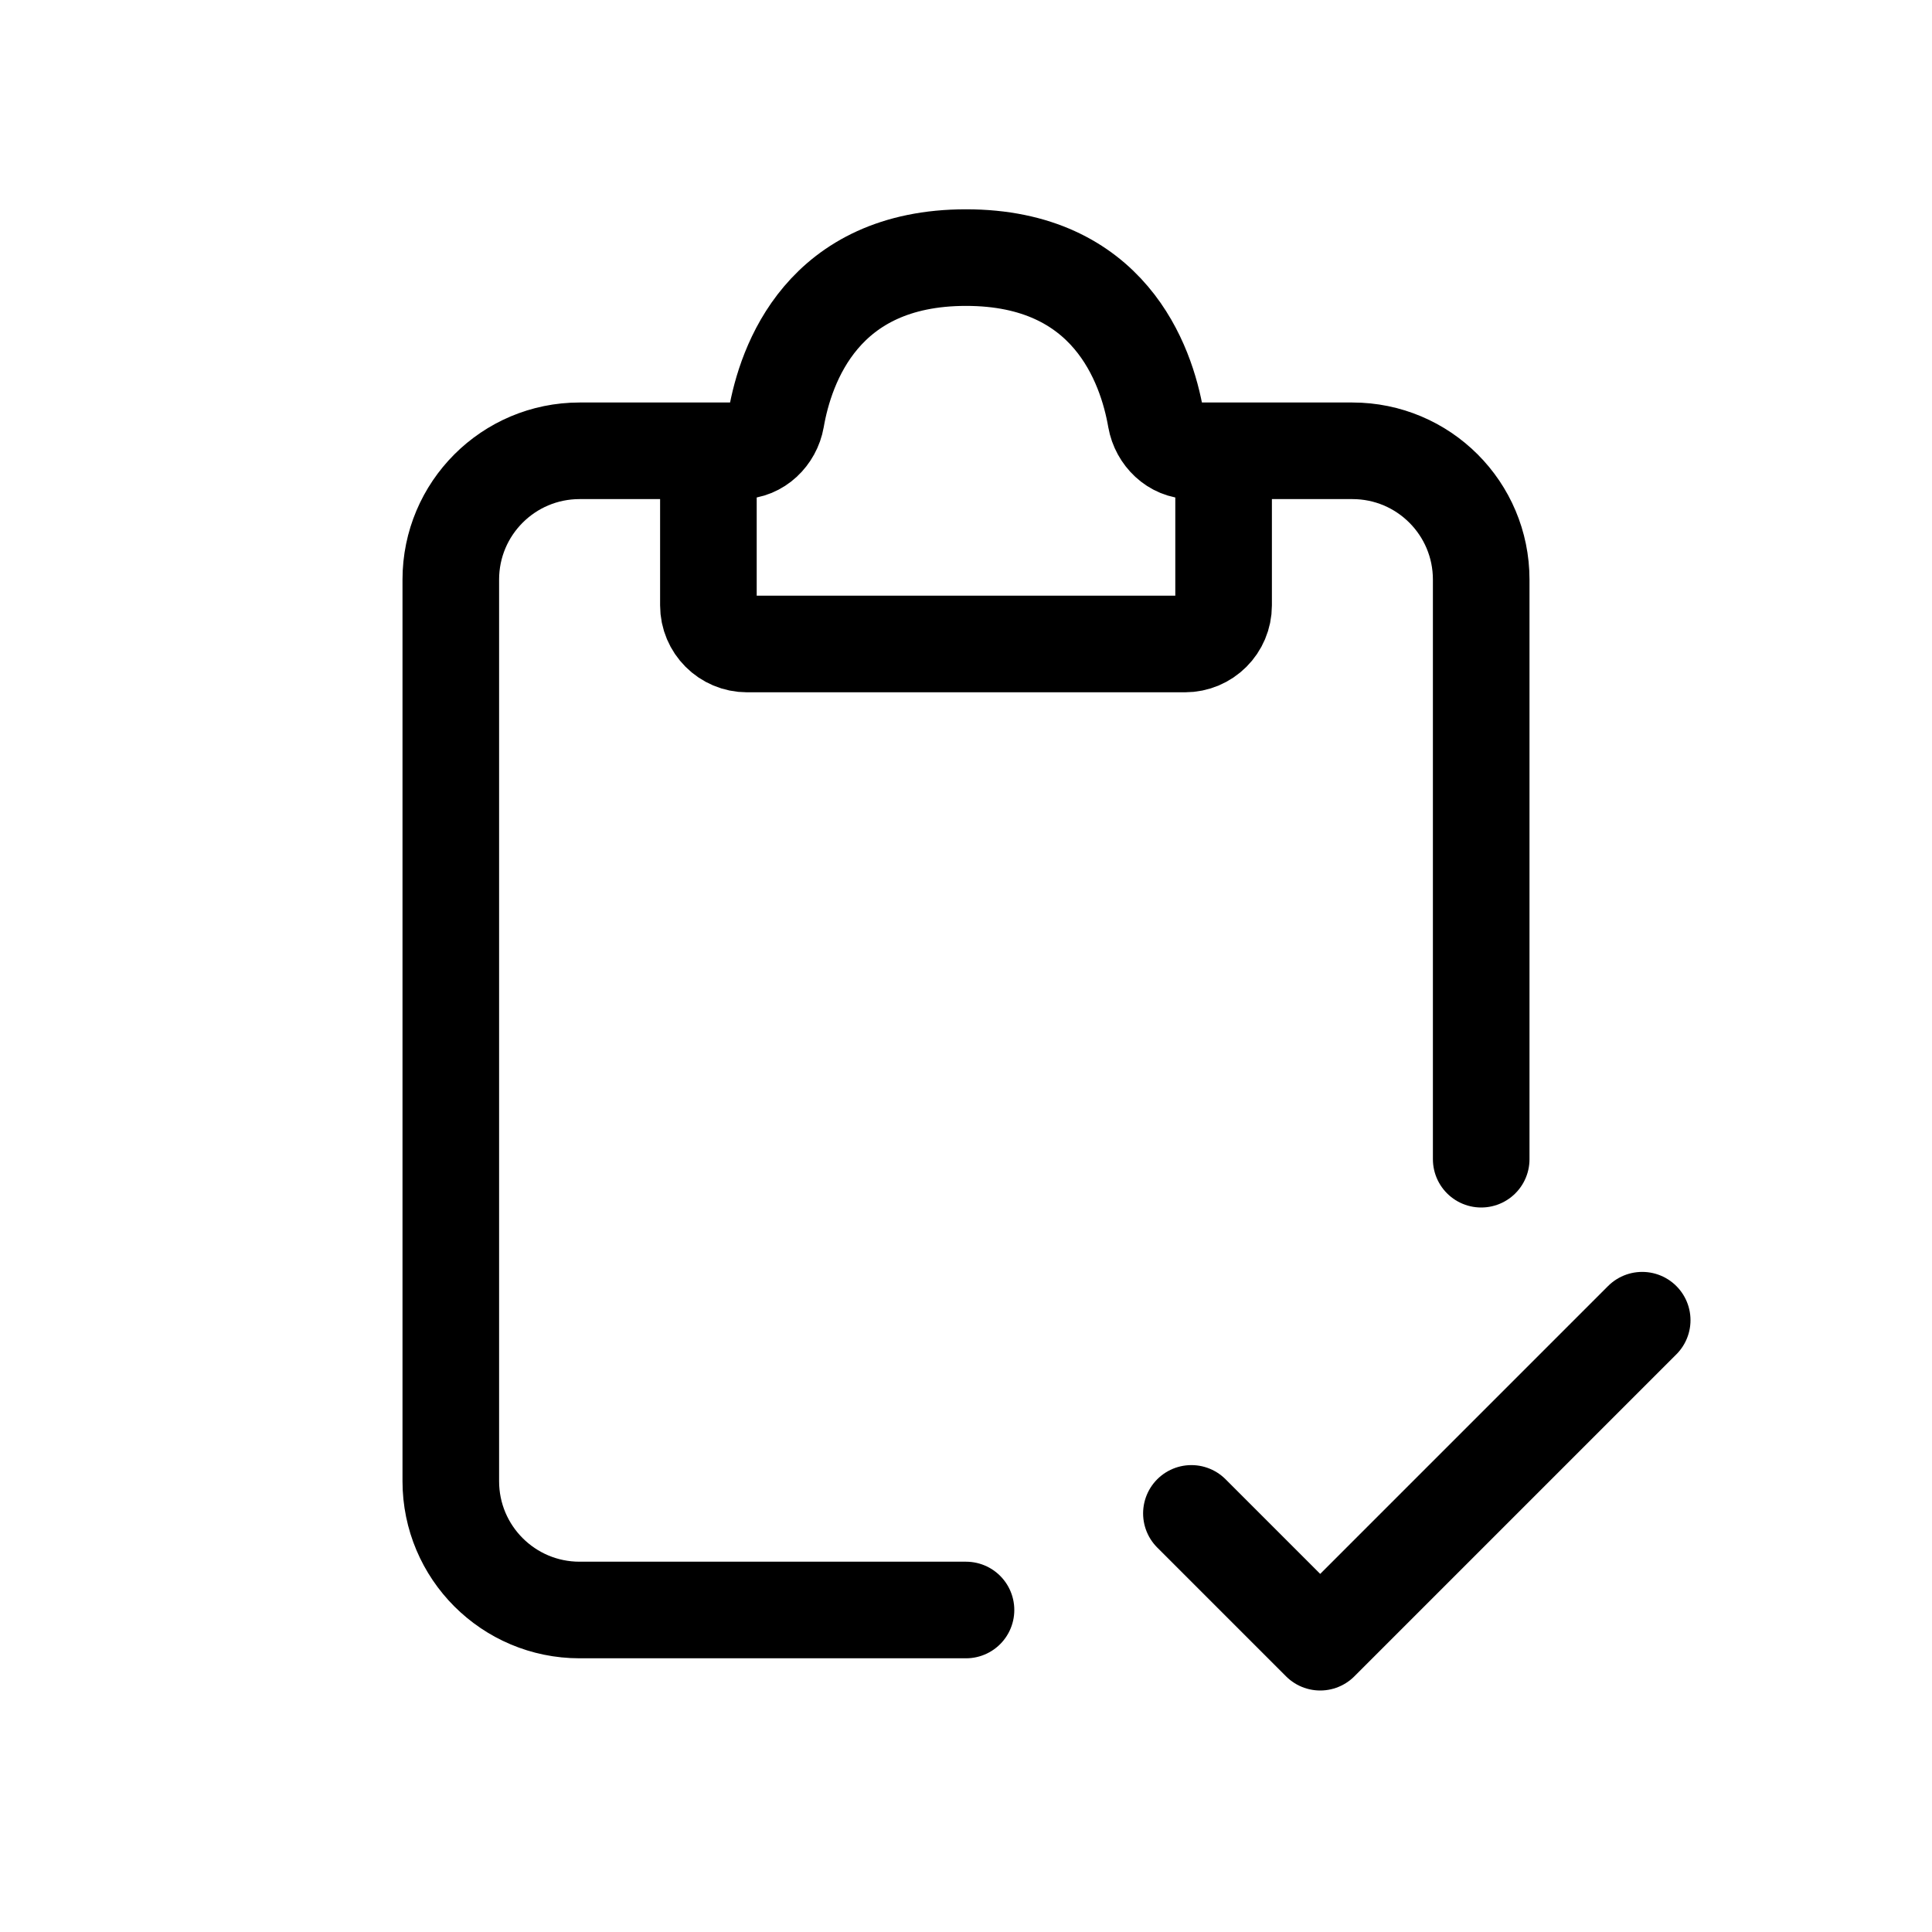
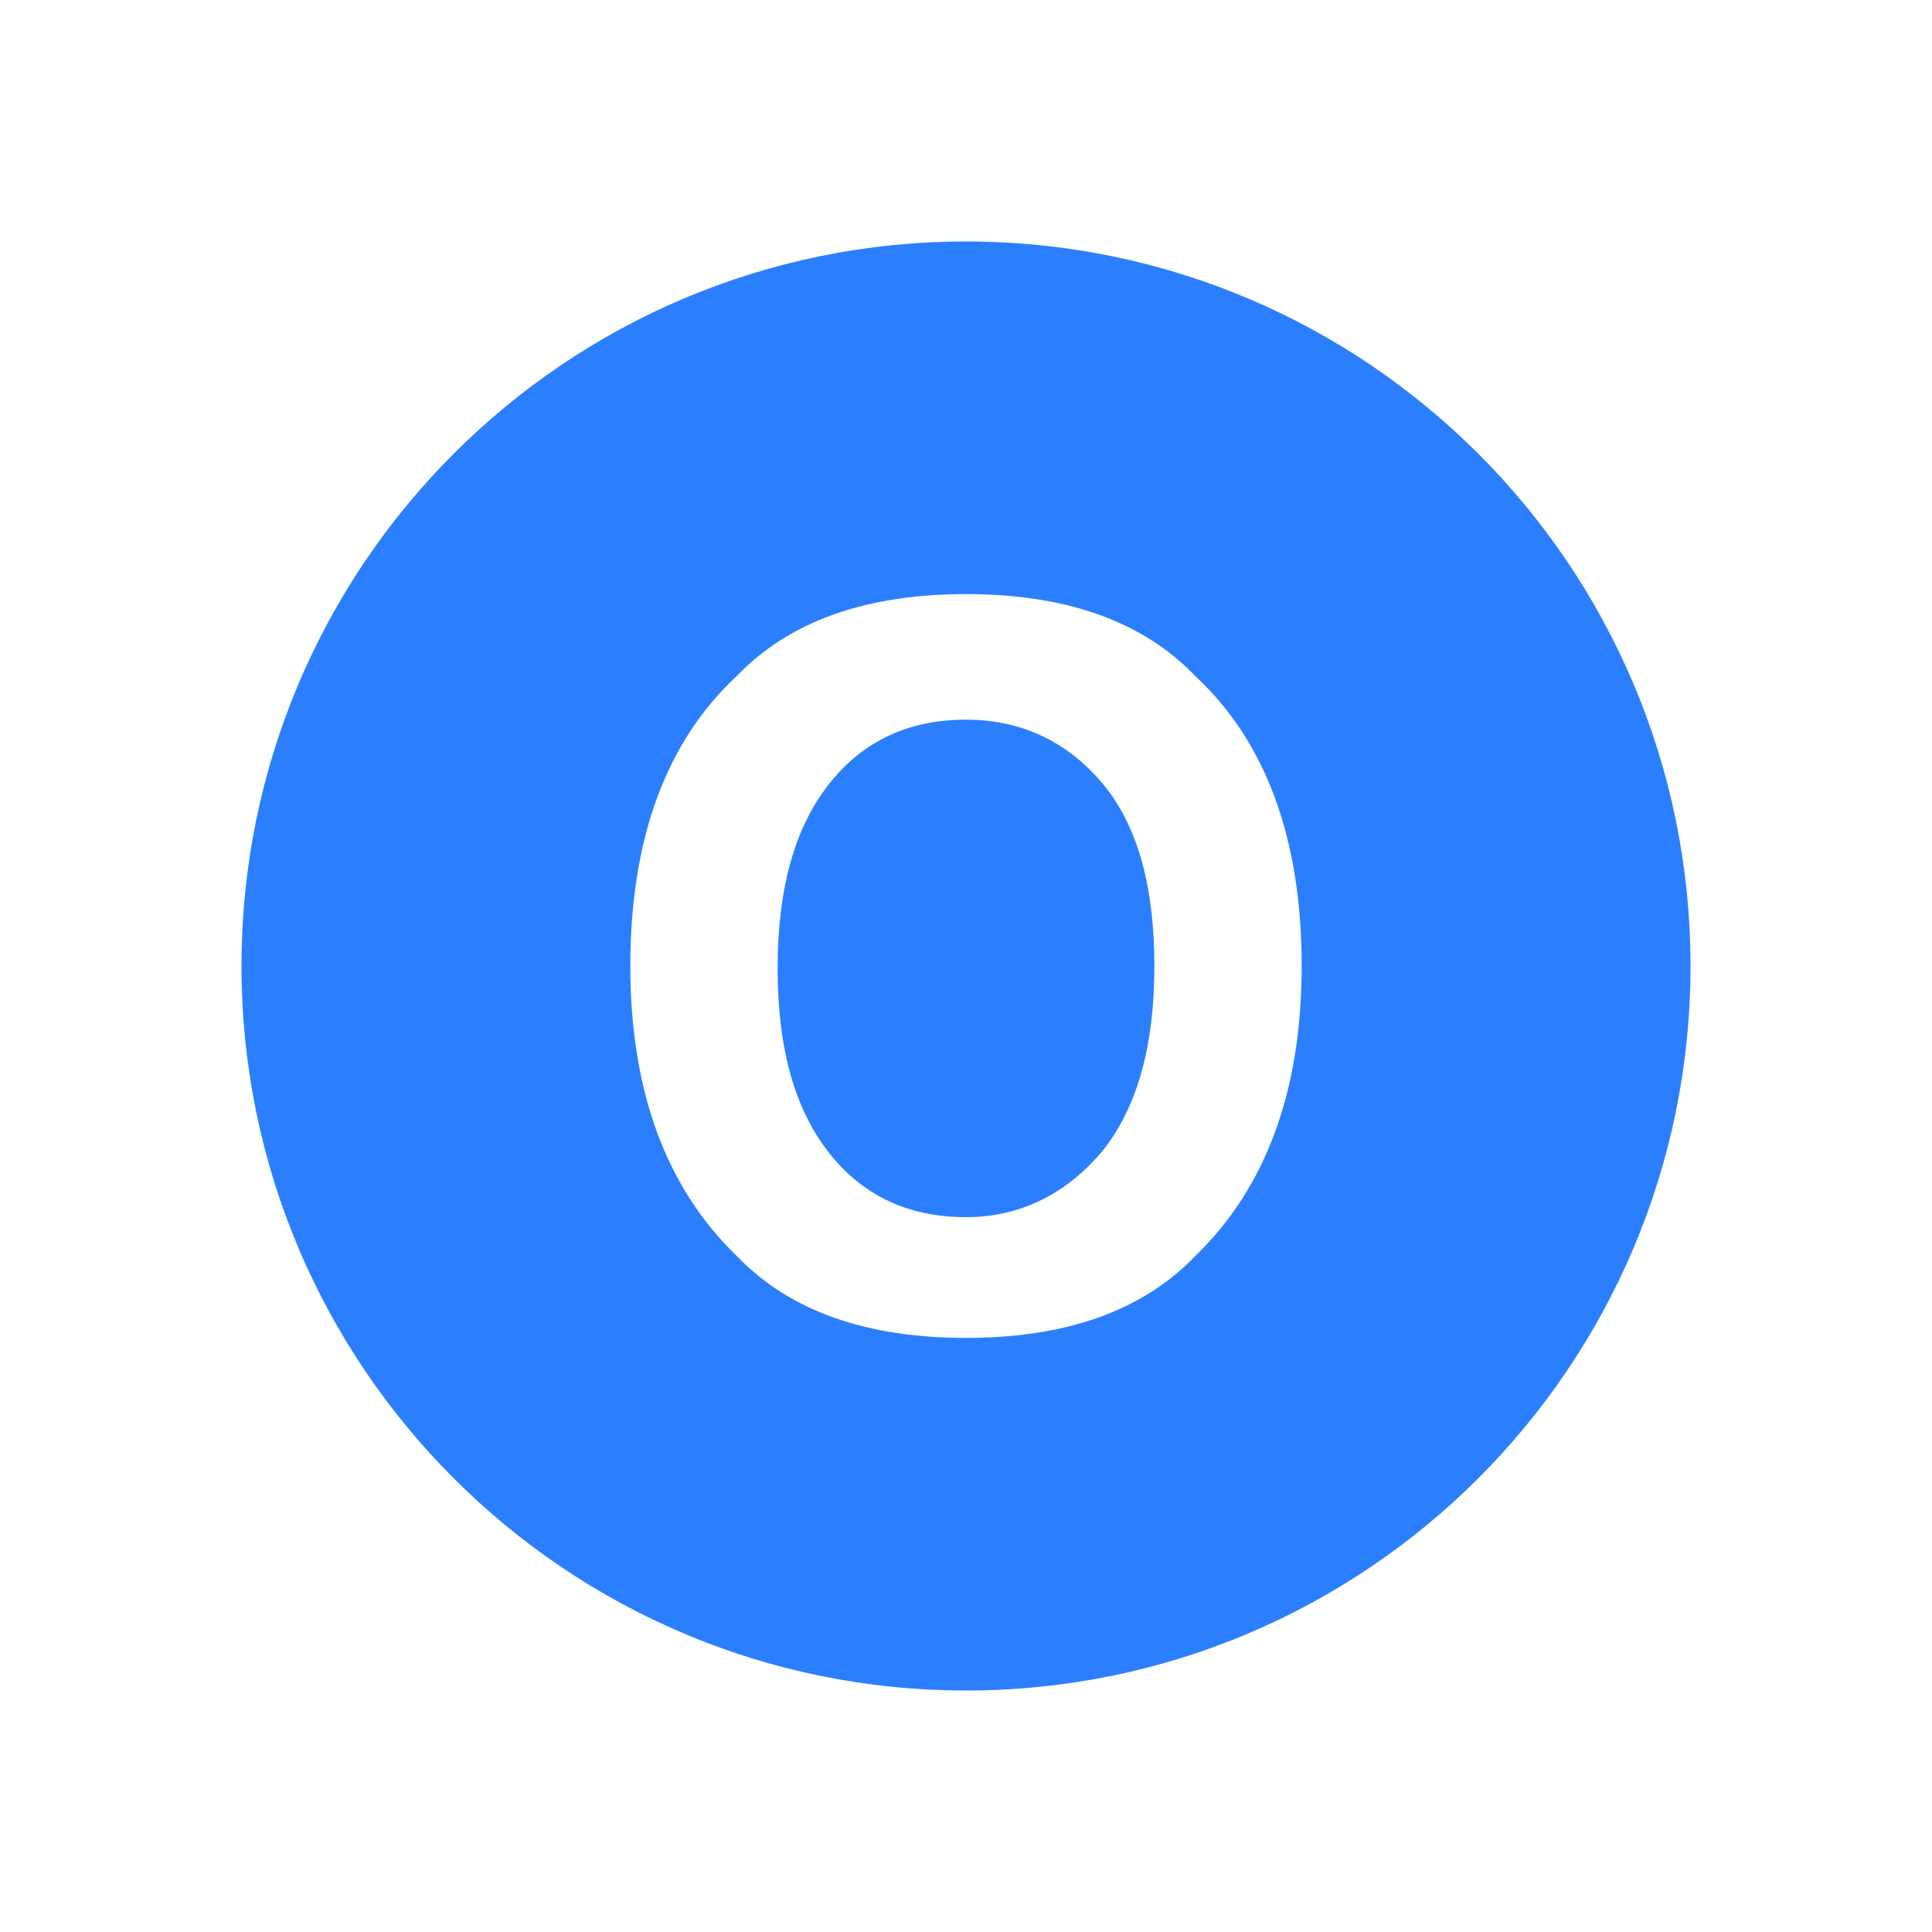
<svg xmlns="http://www.w3.org/2000/svg" viewBox="0 0 100 100" width="512" height="512">
  <rect width="100" height="100" fill="#ffffff" />
-   <svg x="10" y="10" width="80" height="80" viewBox="0 0 24 24" preserveAspectRatio="xMidYMid meet" stroke-width="1.5" fill="none" color="#000000">
-     <path d="M8.5 4H6C4.895 4 4 4.895 4 6V20C4 21.105 4.895 22 6 22H12" stroke="#000000" stroke-width="1.5" stroke-linecap="round" />
-     <path d="M15.5 4H18C19.105 4 20 4.895 20 6V15" stroke="#000000" stroke-width="1.5" stroke-linecap="round" />
-     <path d="M8 6.4V4.5C8 4.224 8.224 4 8.5 4C8.776 4 9.004 3.776 9.052 3.504C9.2 2.652 9.774 1 12 1C14.226 1 14.8 2.652 14.948 3.504C14.996 3.776 15.224 4 15.5 4C15.776 4 16 4.224 16 4.5V6.4C16 6.731 15.731 7 15.4 7H8.6C8.269 7 8 6.731 8 6.4Z" stroke="#000000" stroke-width="1.5" stroke-linecap="round" />
-     <path d="M15.5 20.5L17.5 22.5L22.5 17.5" stroke="#000000" stroke-width="1.5" stroke-linecap="round" stroke-linejoin="round" />
+   <svg x="10" y="10" width="80" height="80" viewBox="0 0 64 64" preserveAspectRatio="xMidYMid meet" aria-hidden="true" role="img" class="iconify iconify--emojione">
+     <circle cx="32" cy="32" r="30" fill="#2b7fff" />
+     <path d="M41.5 44c-2.2 2.3-5.4 3.4-9.5 3.4s-7.3-1.1-9.5-3.4c-2.9-2.8-4.4-6.8-4.4-12c0-5.3 1.5-9.3 4.4-12c2.2-2.3 5.4-3.4 9.5-3.4s7.3 1.1 9.5 3.4c2.9 2.7 4.4 6.7 4.4 12c0 5.2-1.5 9.2-4.4 12m-3.8-4.4c1.4-1.8 2.1-4.3 2.1-7.6s-.7-5.8-2.1-7.5s-3.3-2.7-5.7-2.7s-4.3.9-5.7 2.7s-2.1 4.3-2.1 7.6s.7 5.8 2.1 7.6s3.3 2.7 5.7 2.7s4.3-1.1 5.7-2.8" fill="#ffffff" />
  </svg>
</svg>
